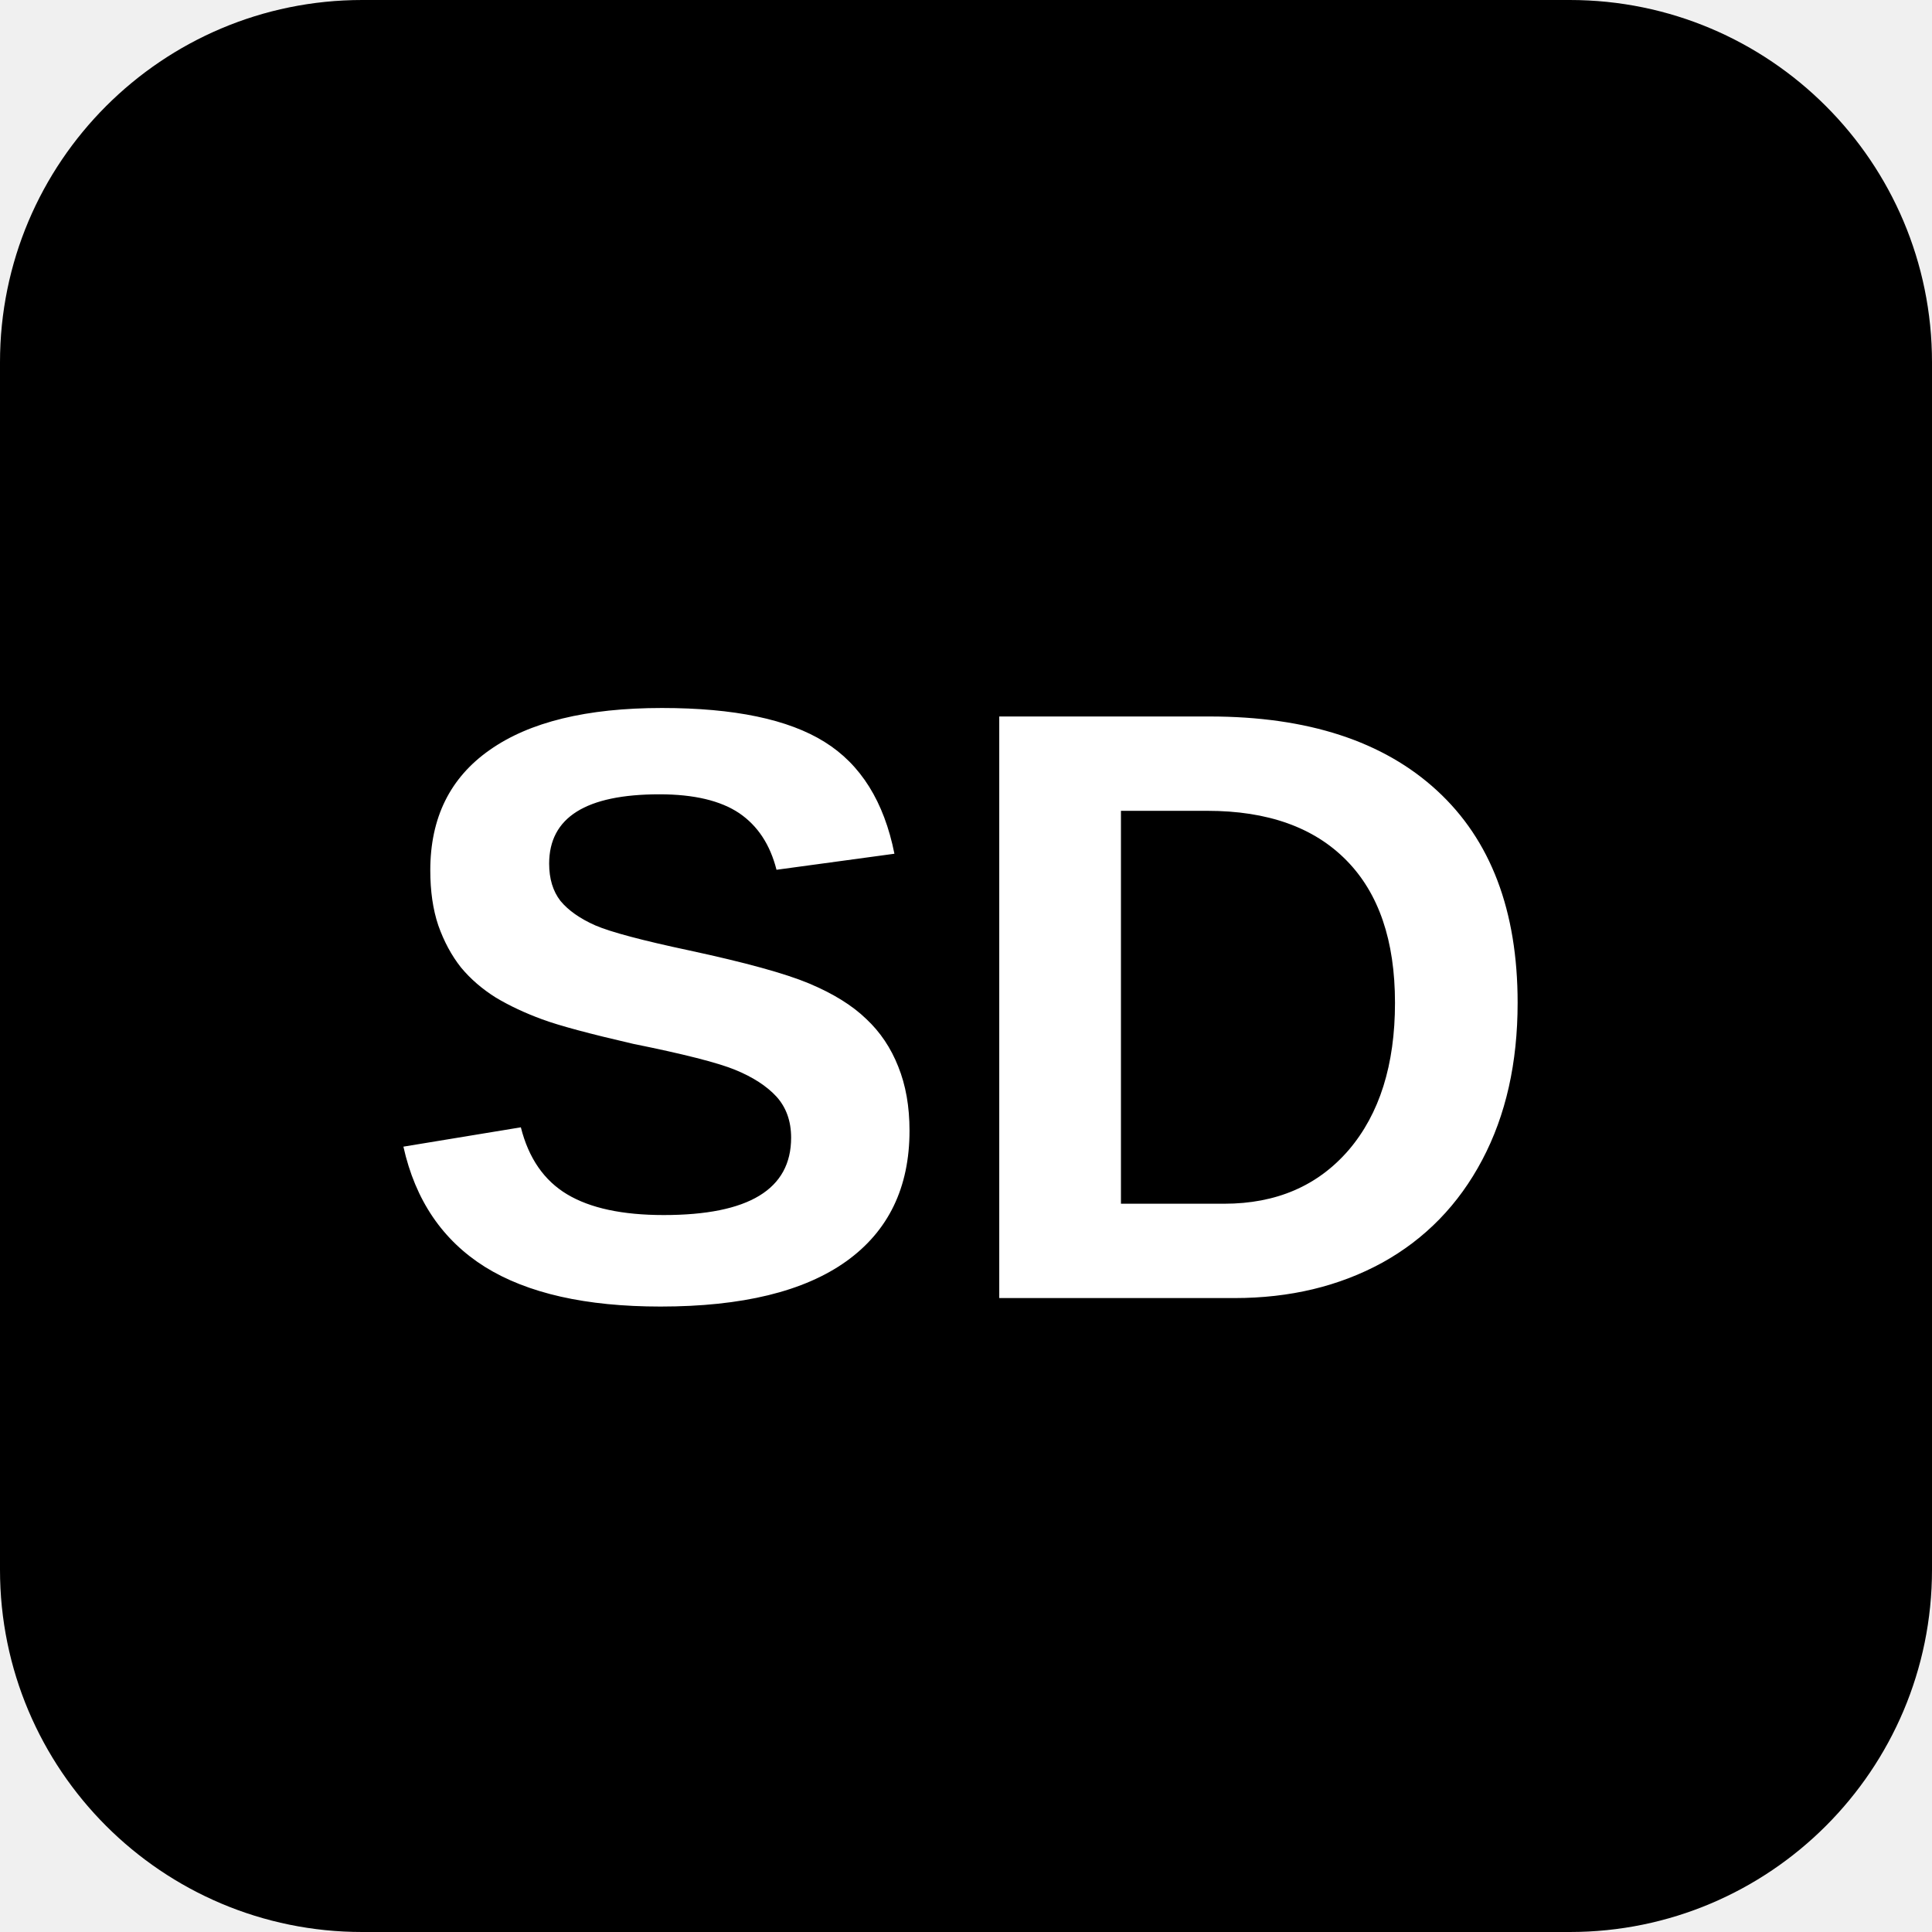
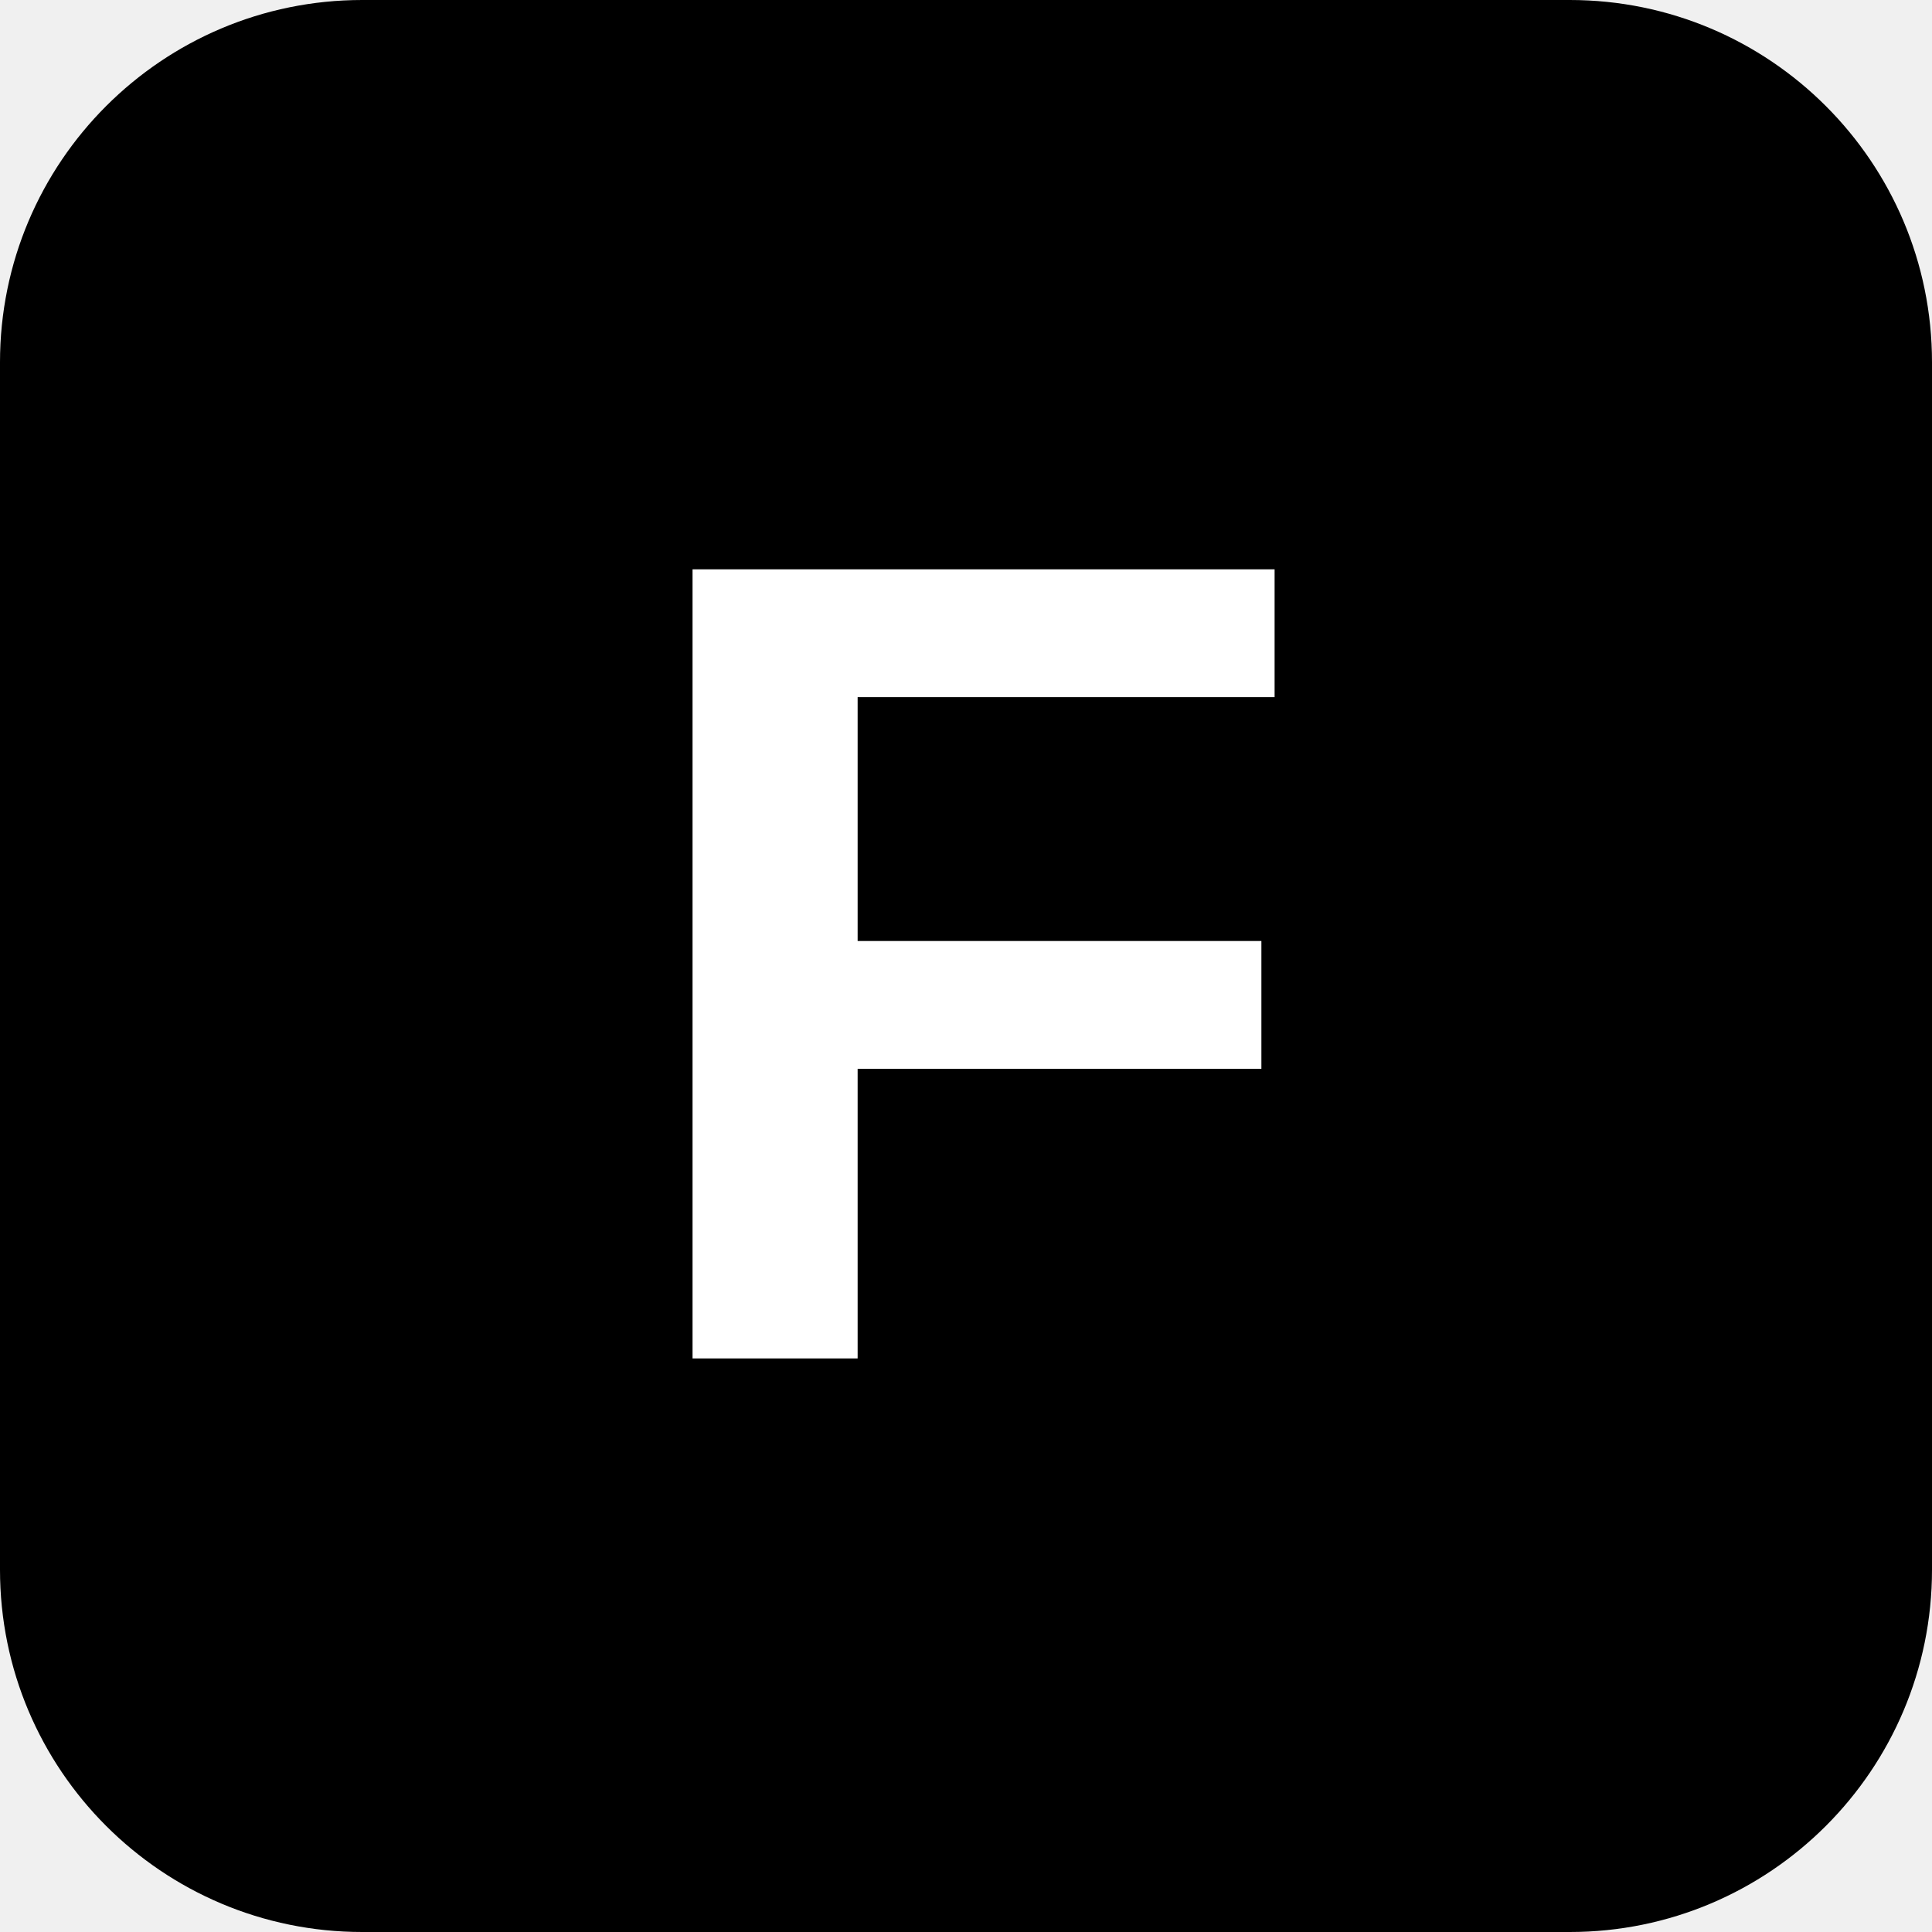
<svg xmlns="http://www.w3.org/2000/svg" viewBox="0 0 64 64">
  <rect width="64" height="64" rx="12" fill="#000" />
-   <text x="32" y="43" text-anchor="middle" font-family="Arial Black, Arial, sans-serif" font-size="28" font-weight="900" fill="#fff">SD</text>
+   <text x="32" y="45" text-anchor="middle" font-family="Arial Black, Arial, sans-serif" font-size="38" font-weight="900" fill="#fff">F</text>
</svg>
